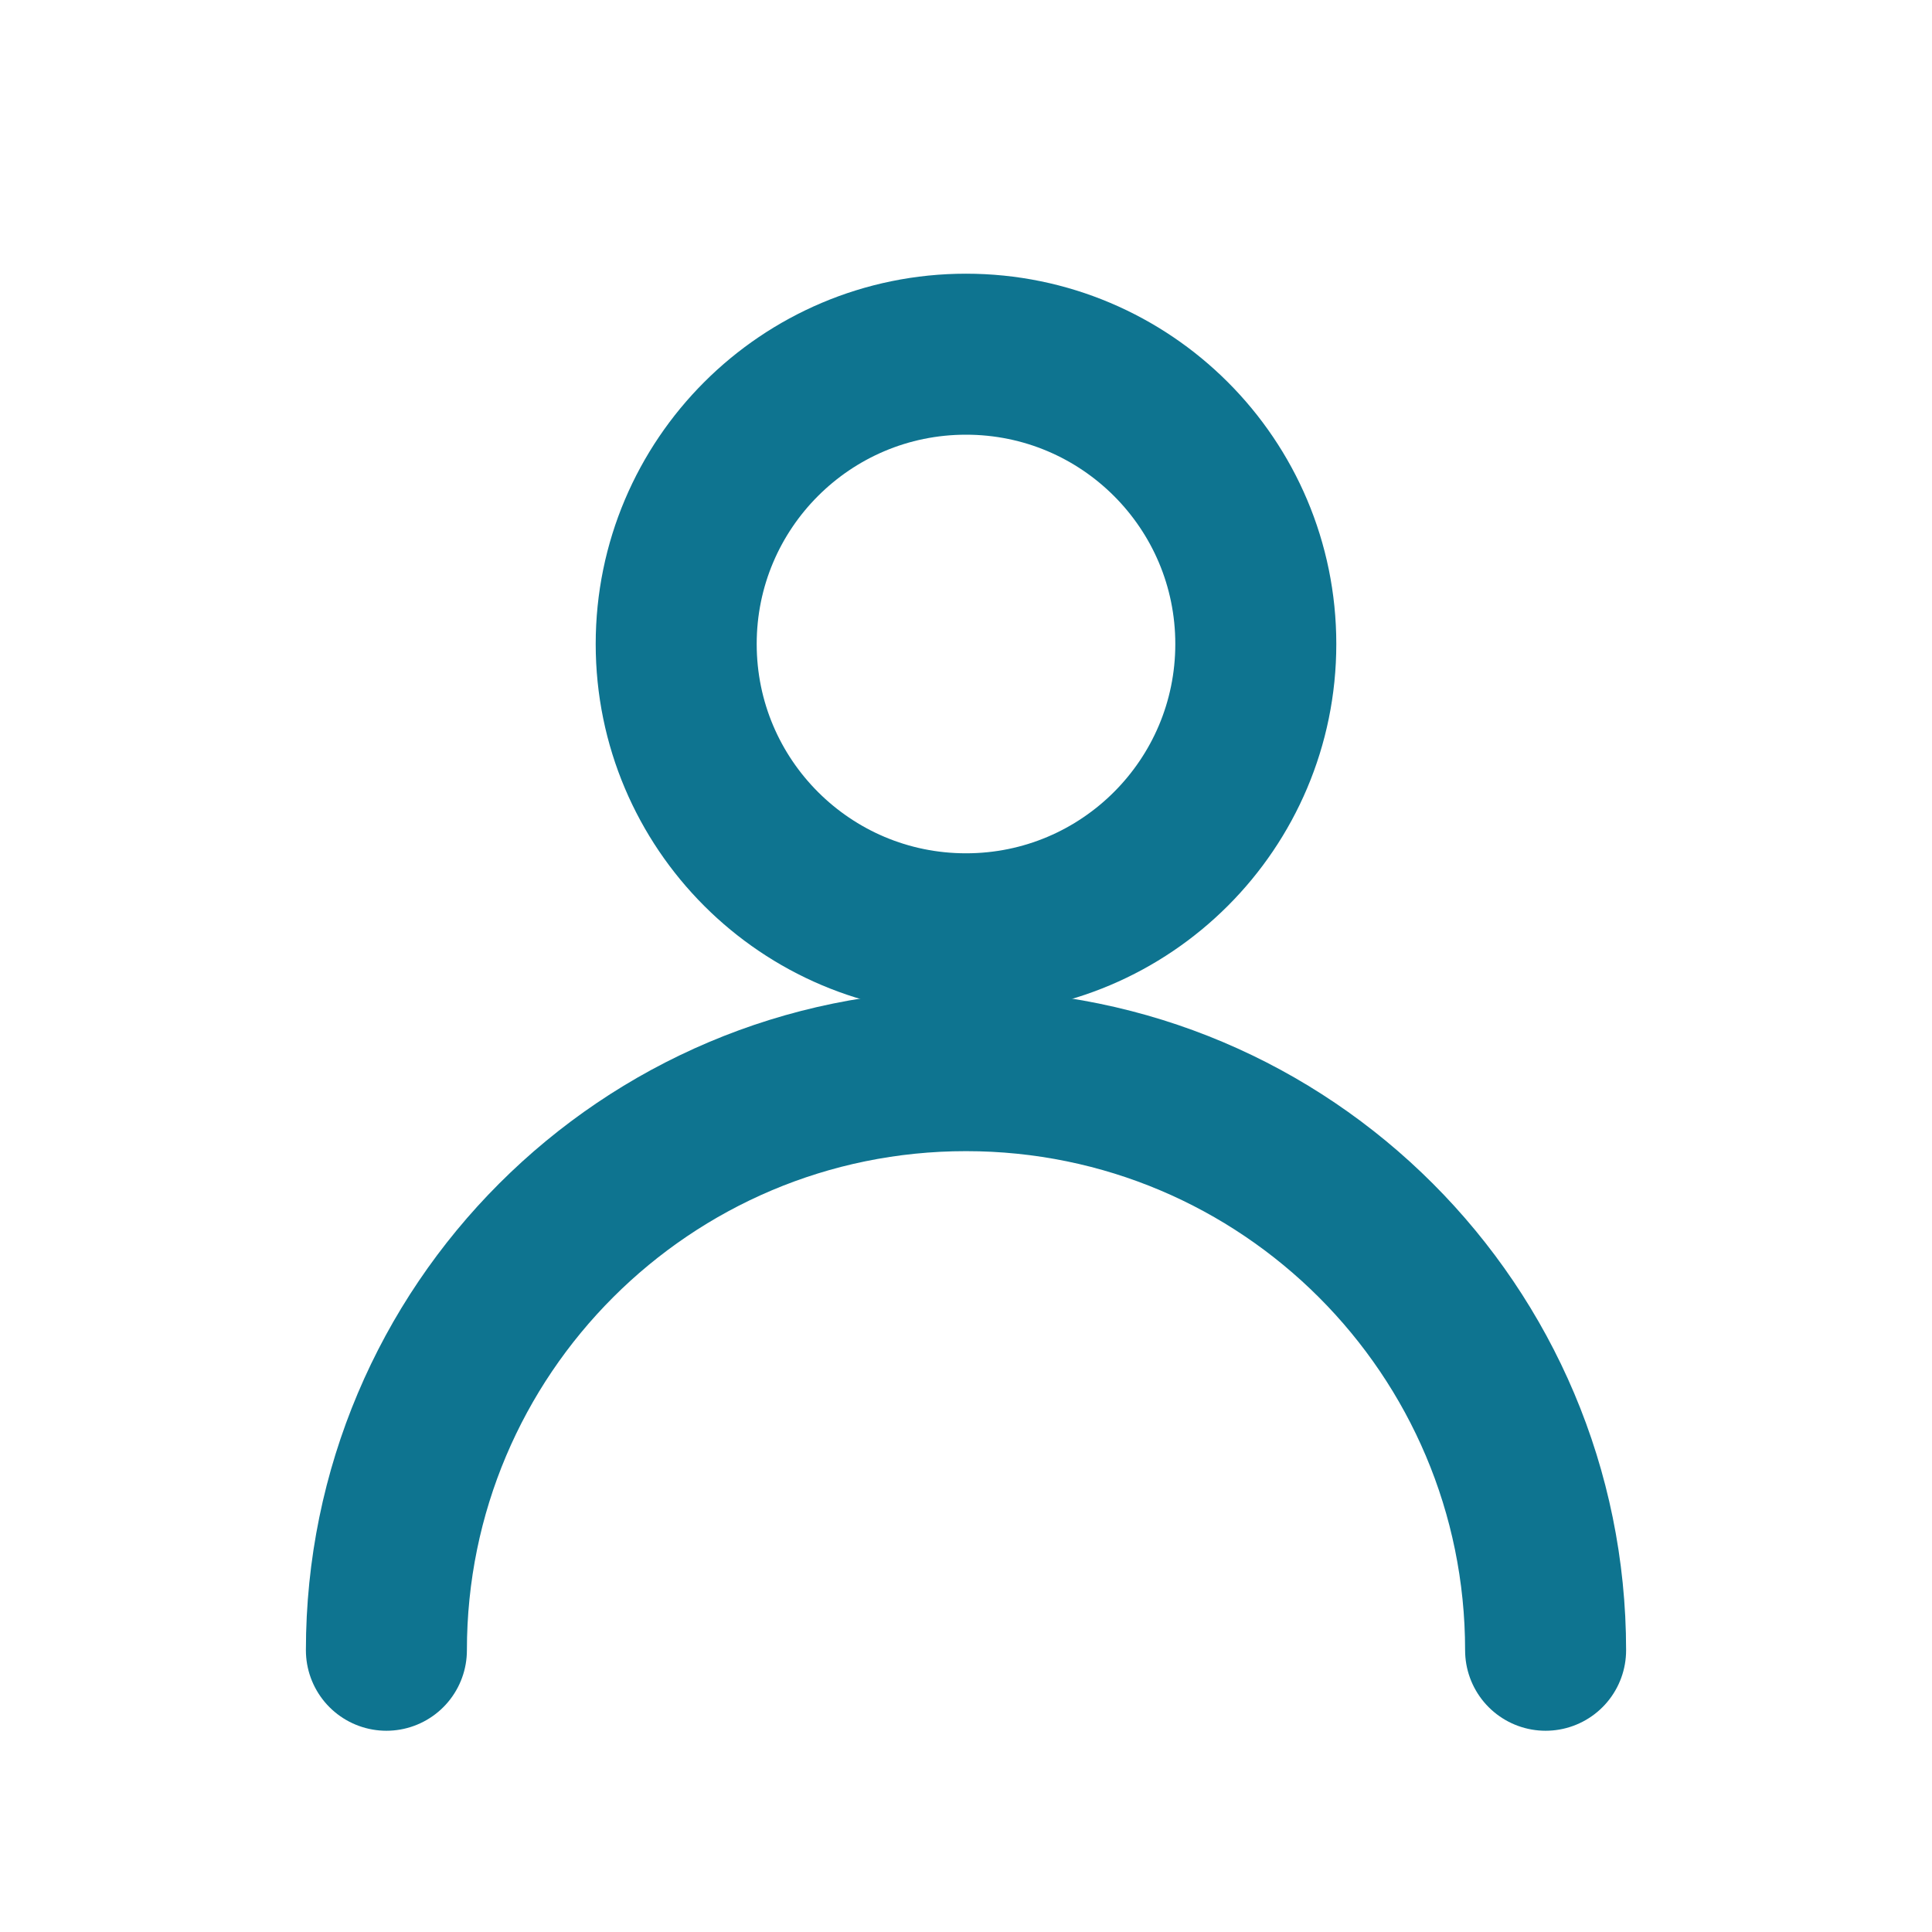
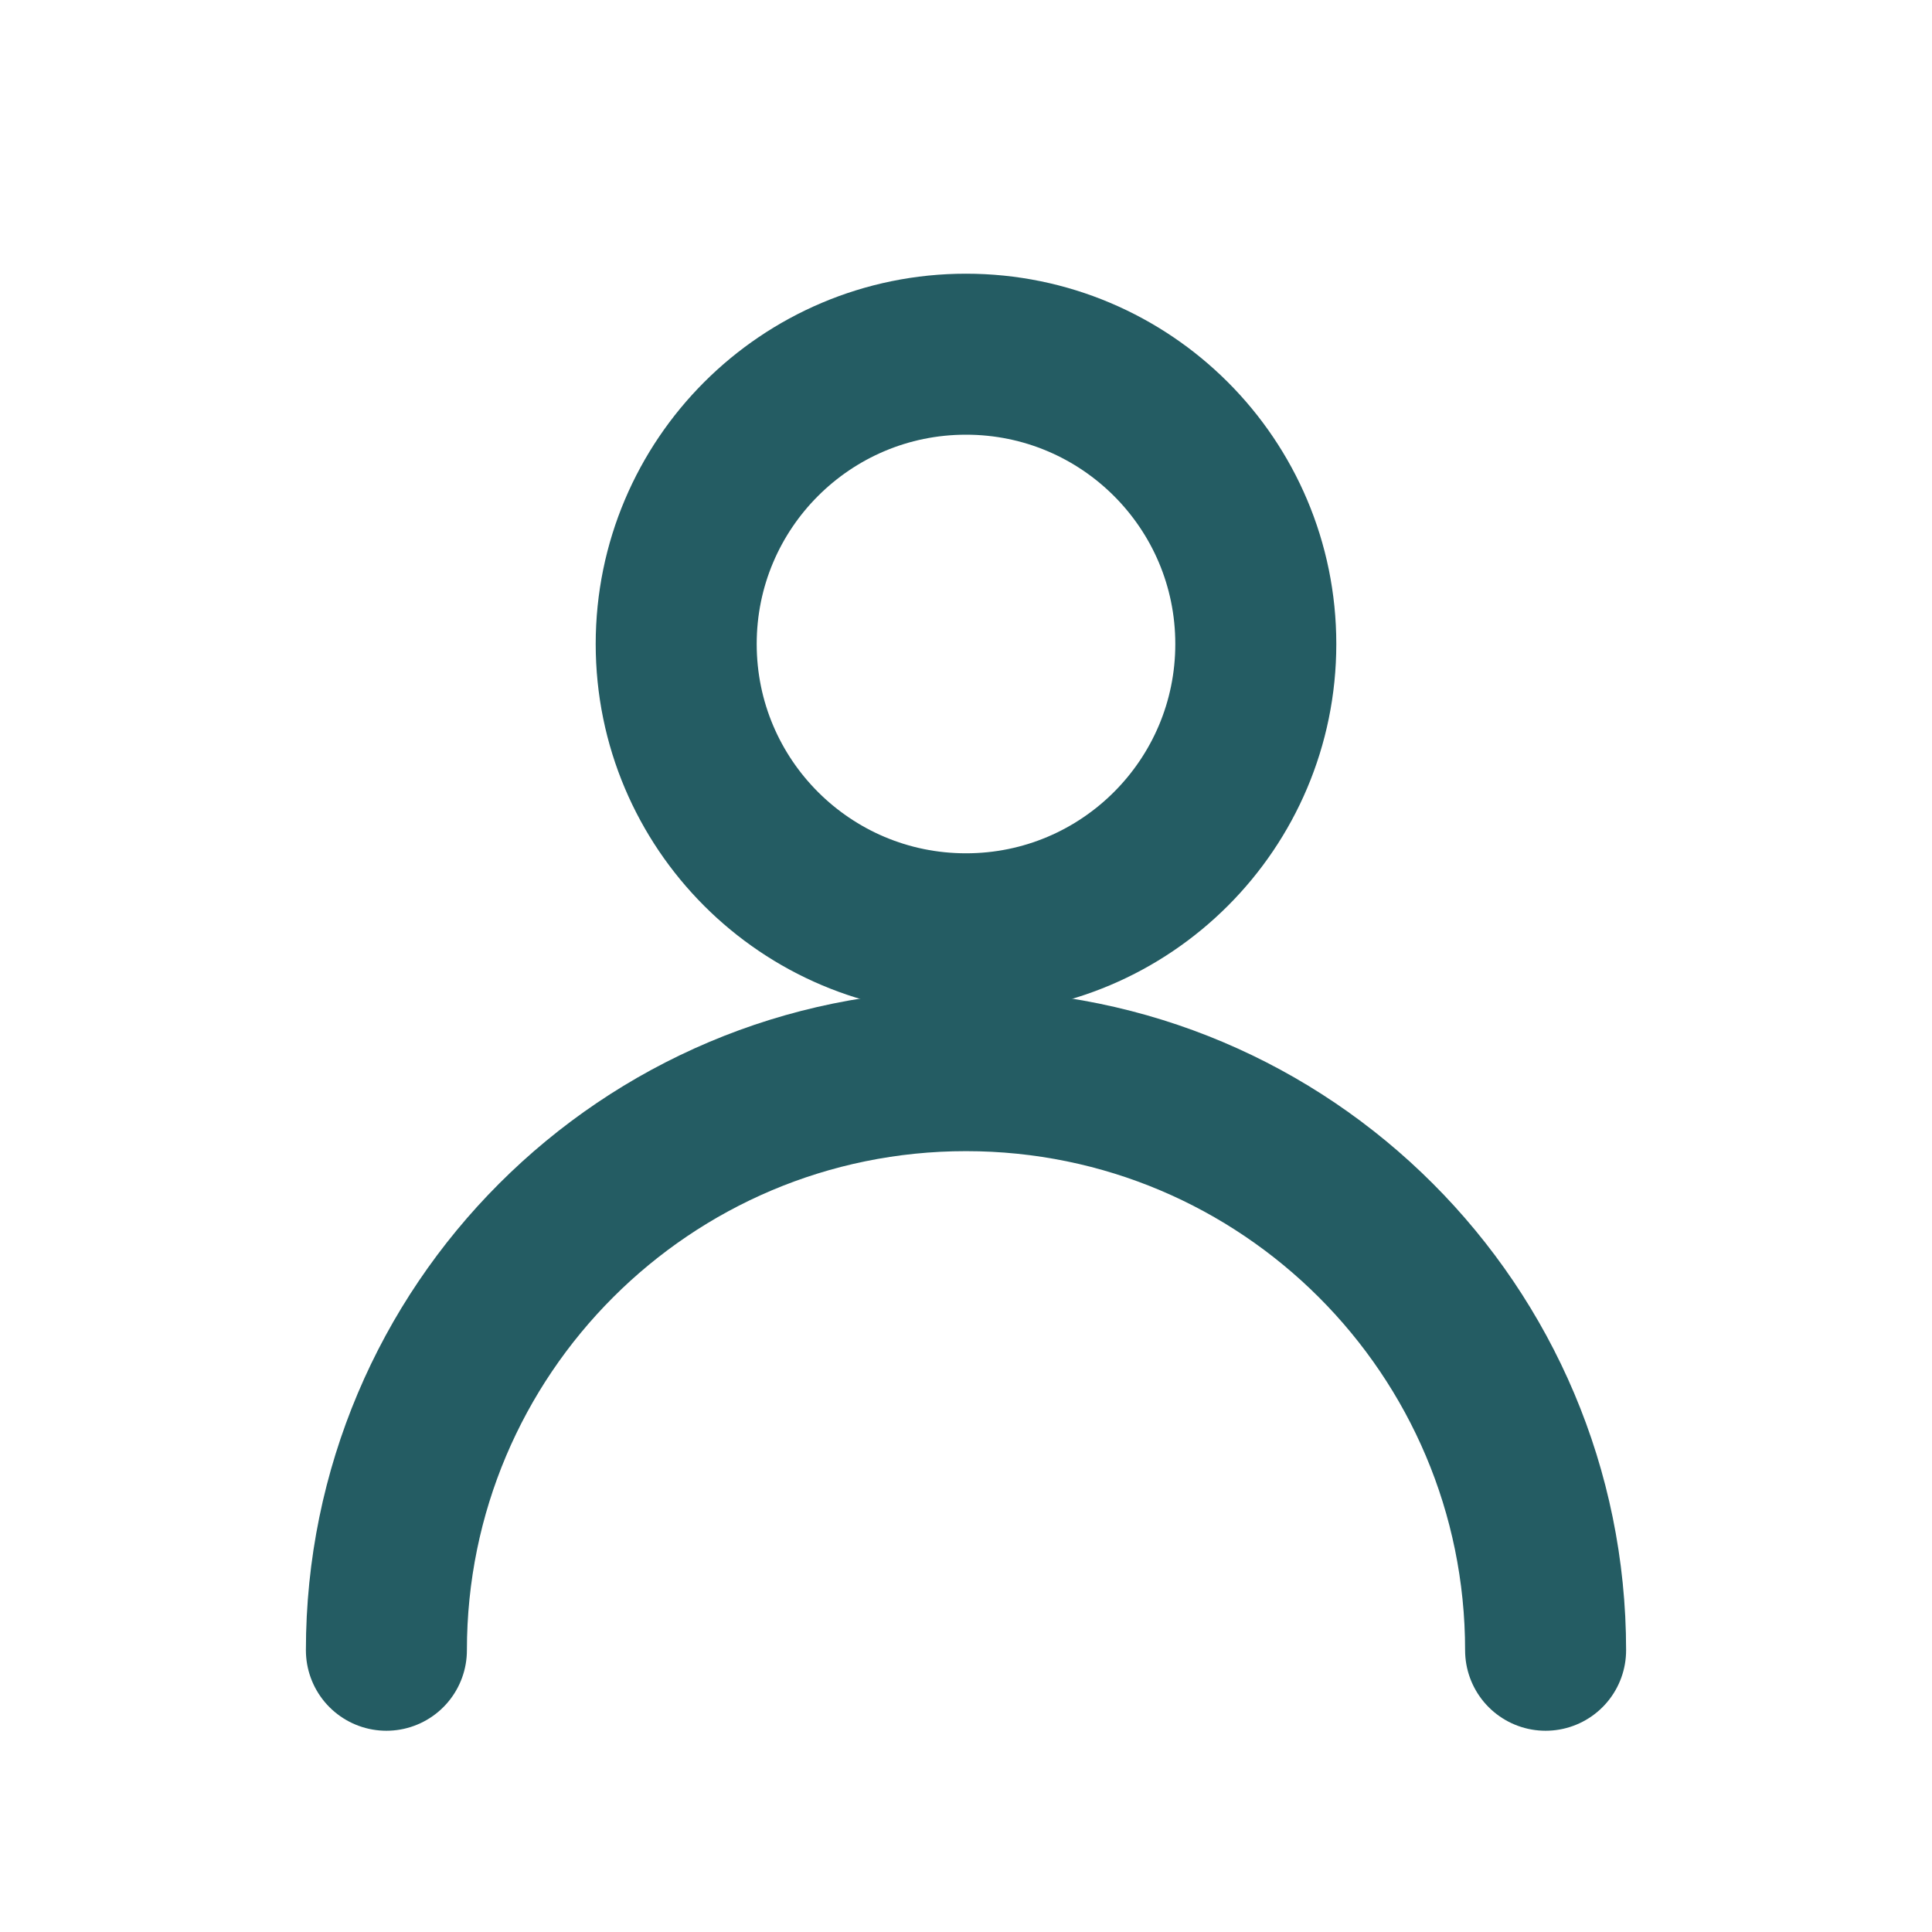
- <svg xmlns="http://www.w3.org/2000/svg" viewBox="0 0 24 24" fill="none" stroke="#0e7490" stroke-width="2" stroke-linecap="round" stroke-linejoin="round">
+ <svg xmlns="http://www.w3.org/2000/svg" viewBox="0 0 24 24" fill="none" stroke="#245C63" stroke-width="2" stroke-linecap="round" stroke-linejoin="round">
  <circle cx="12" cy="8" r="3.6" />
  <path d="M4.8 20.5a7.2 7.2 0 0 1 14.4 0" />
</svg>
